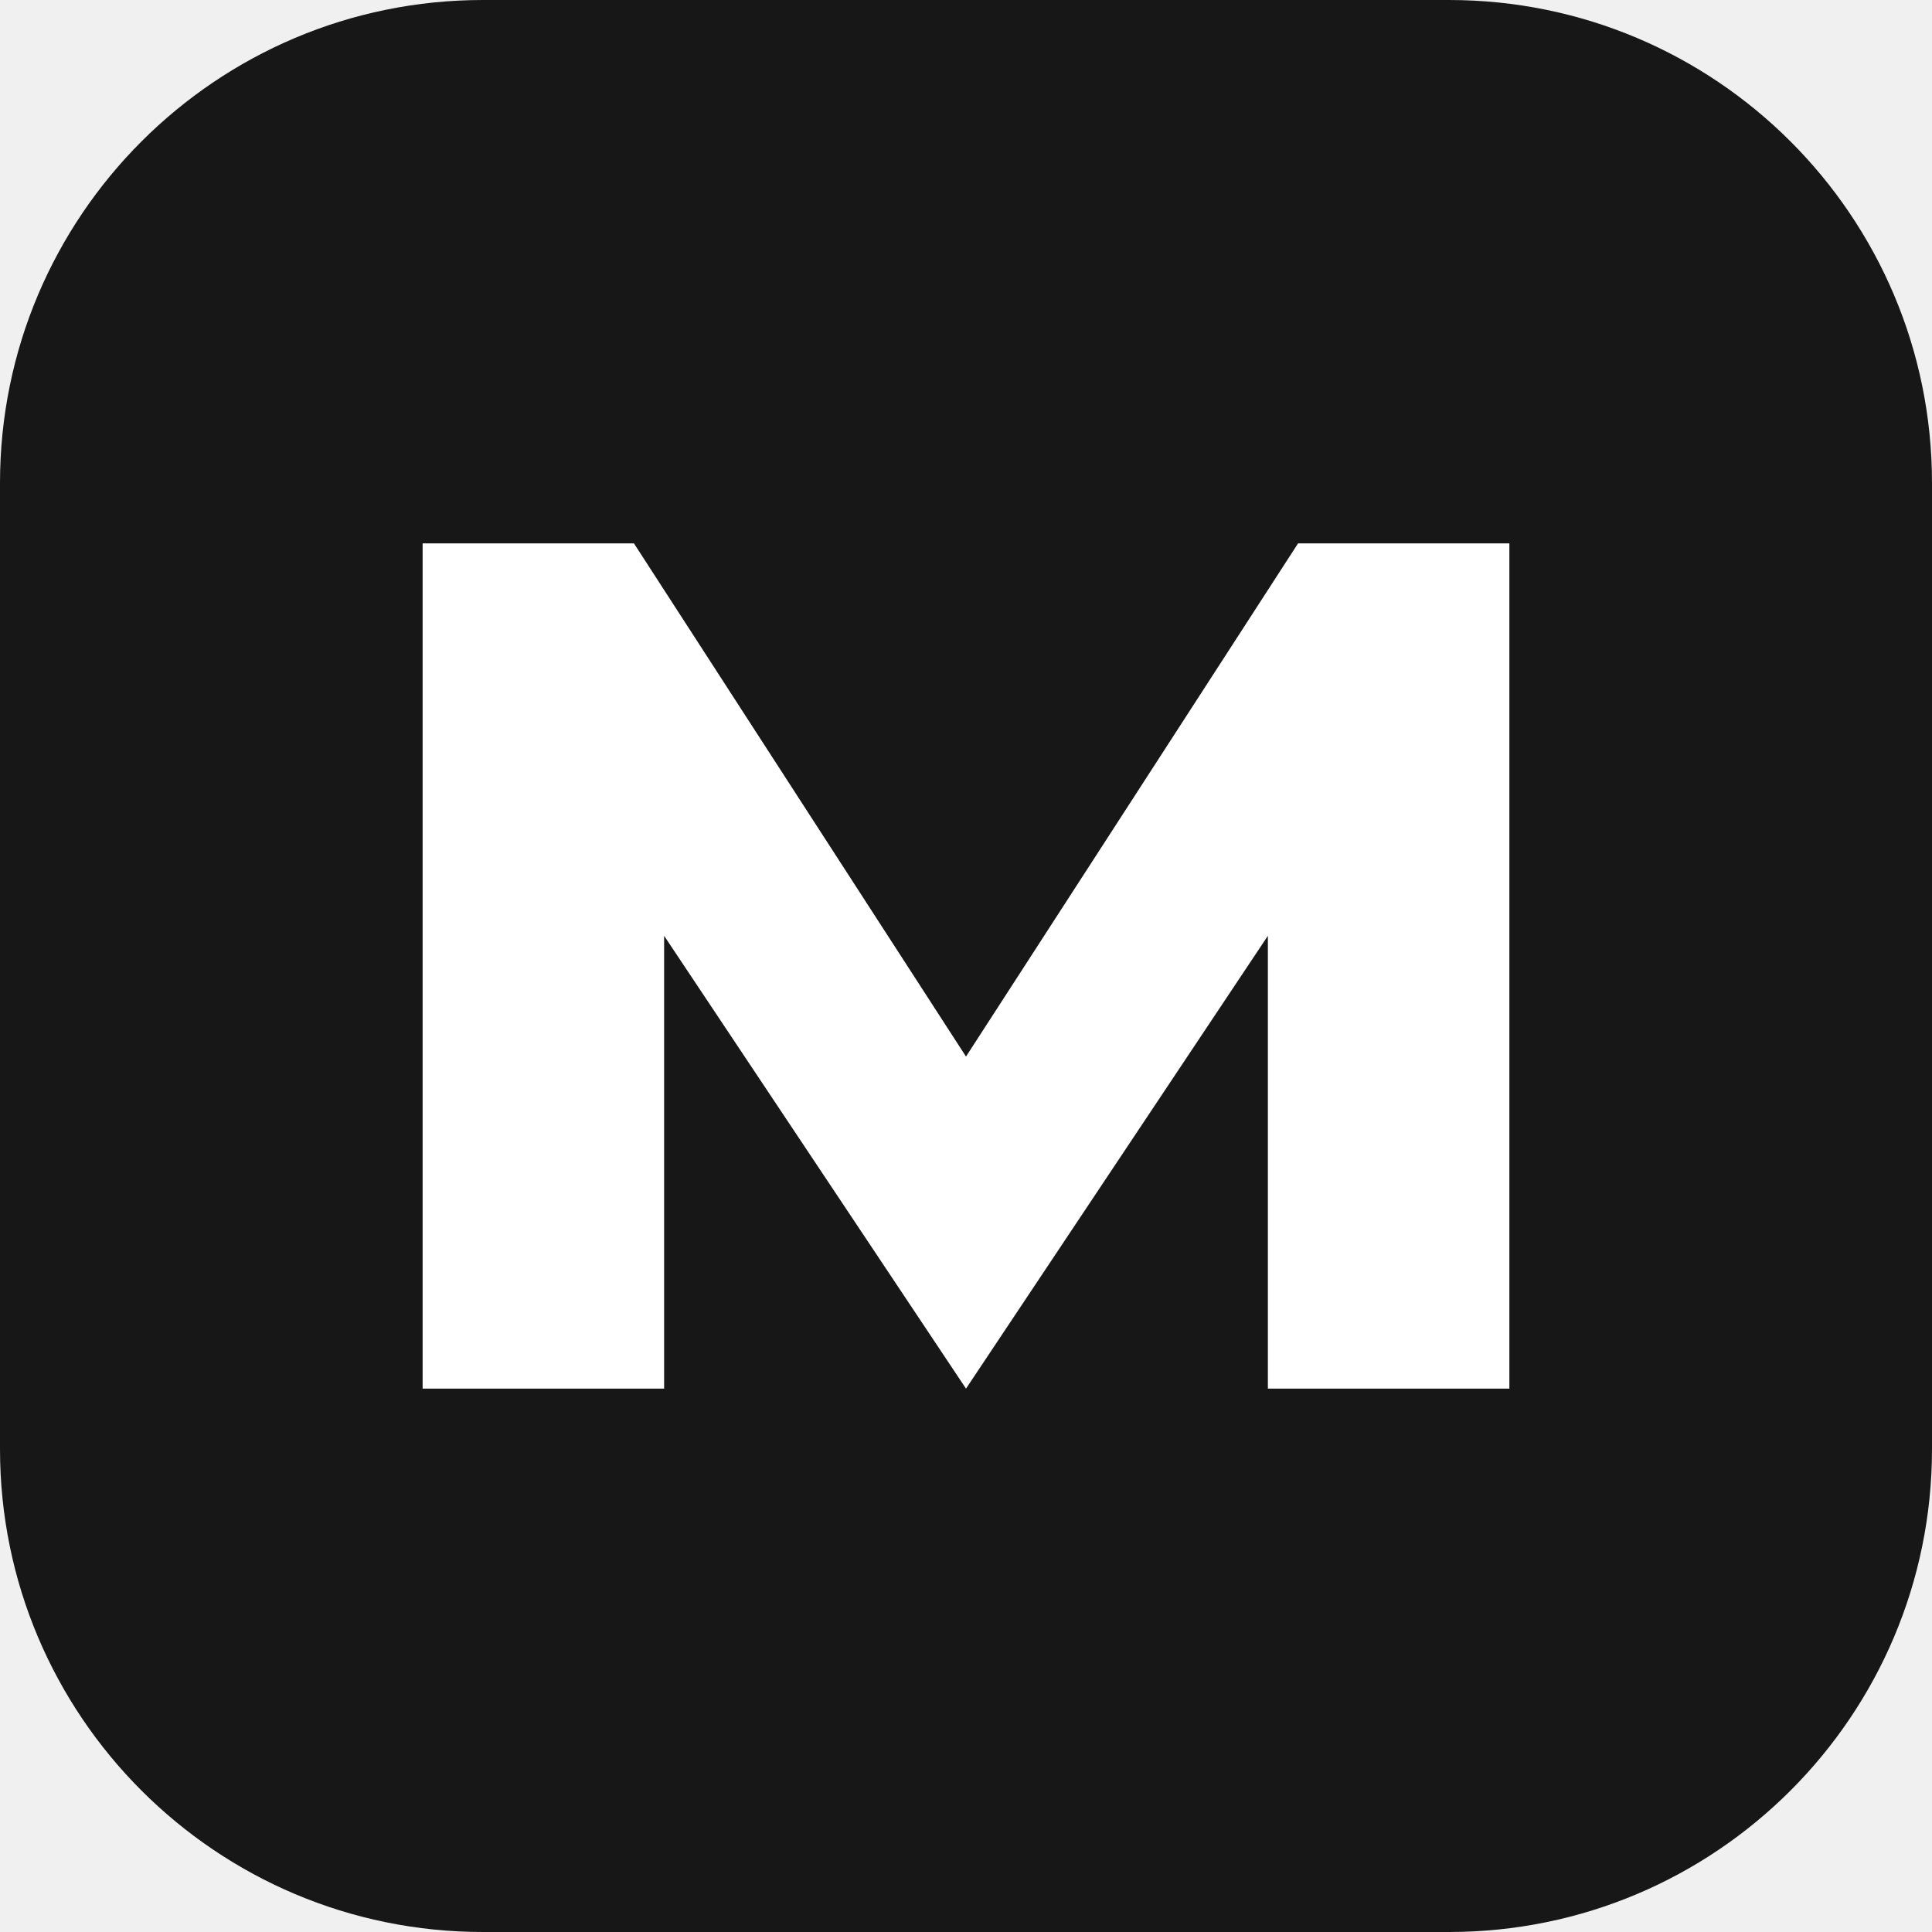
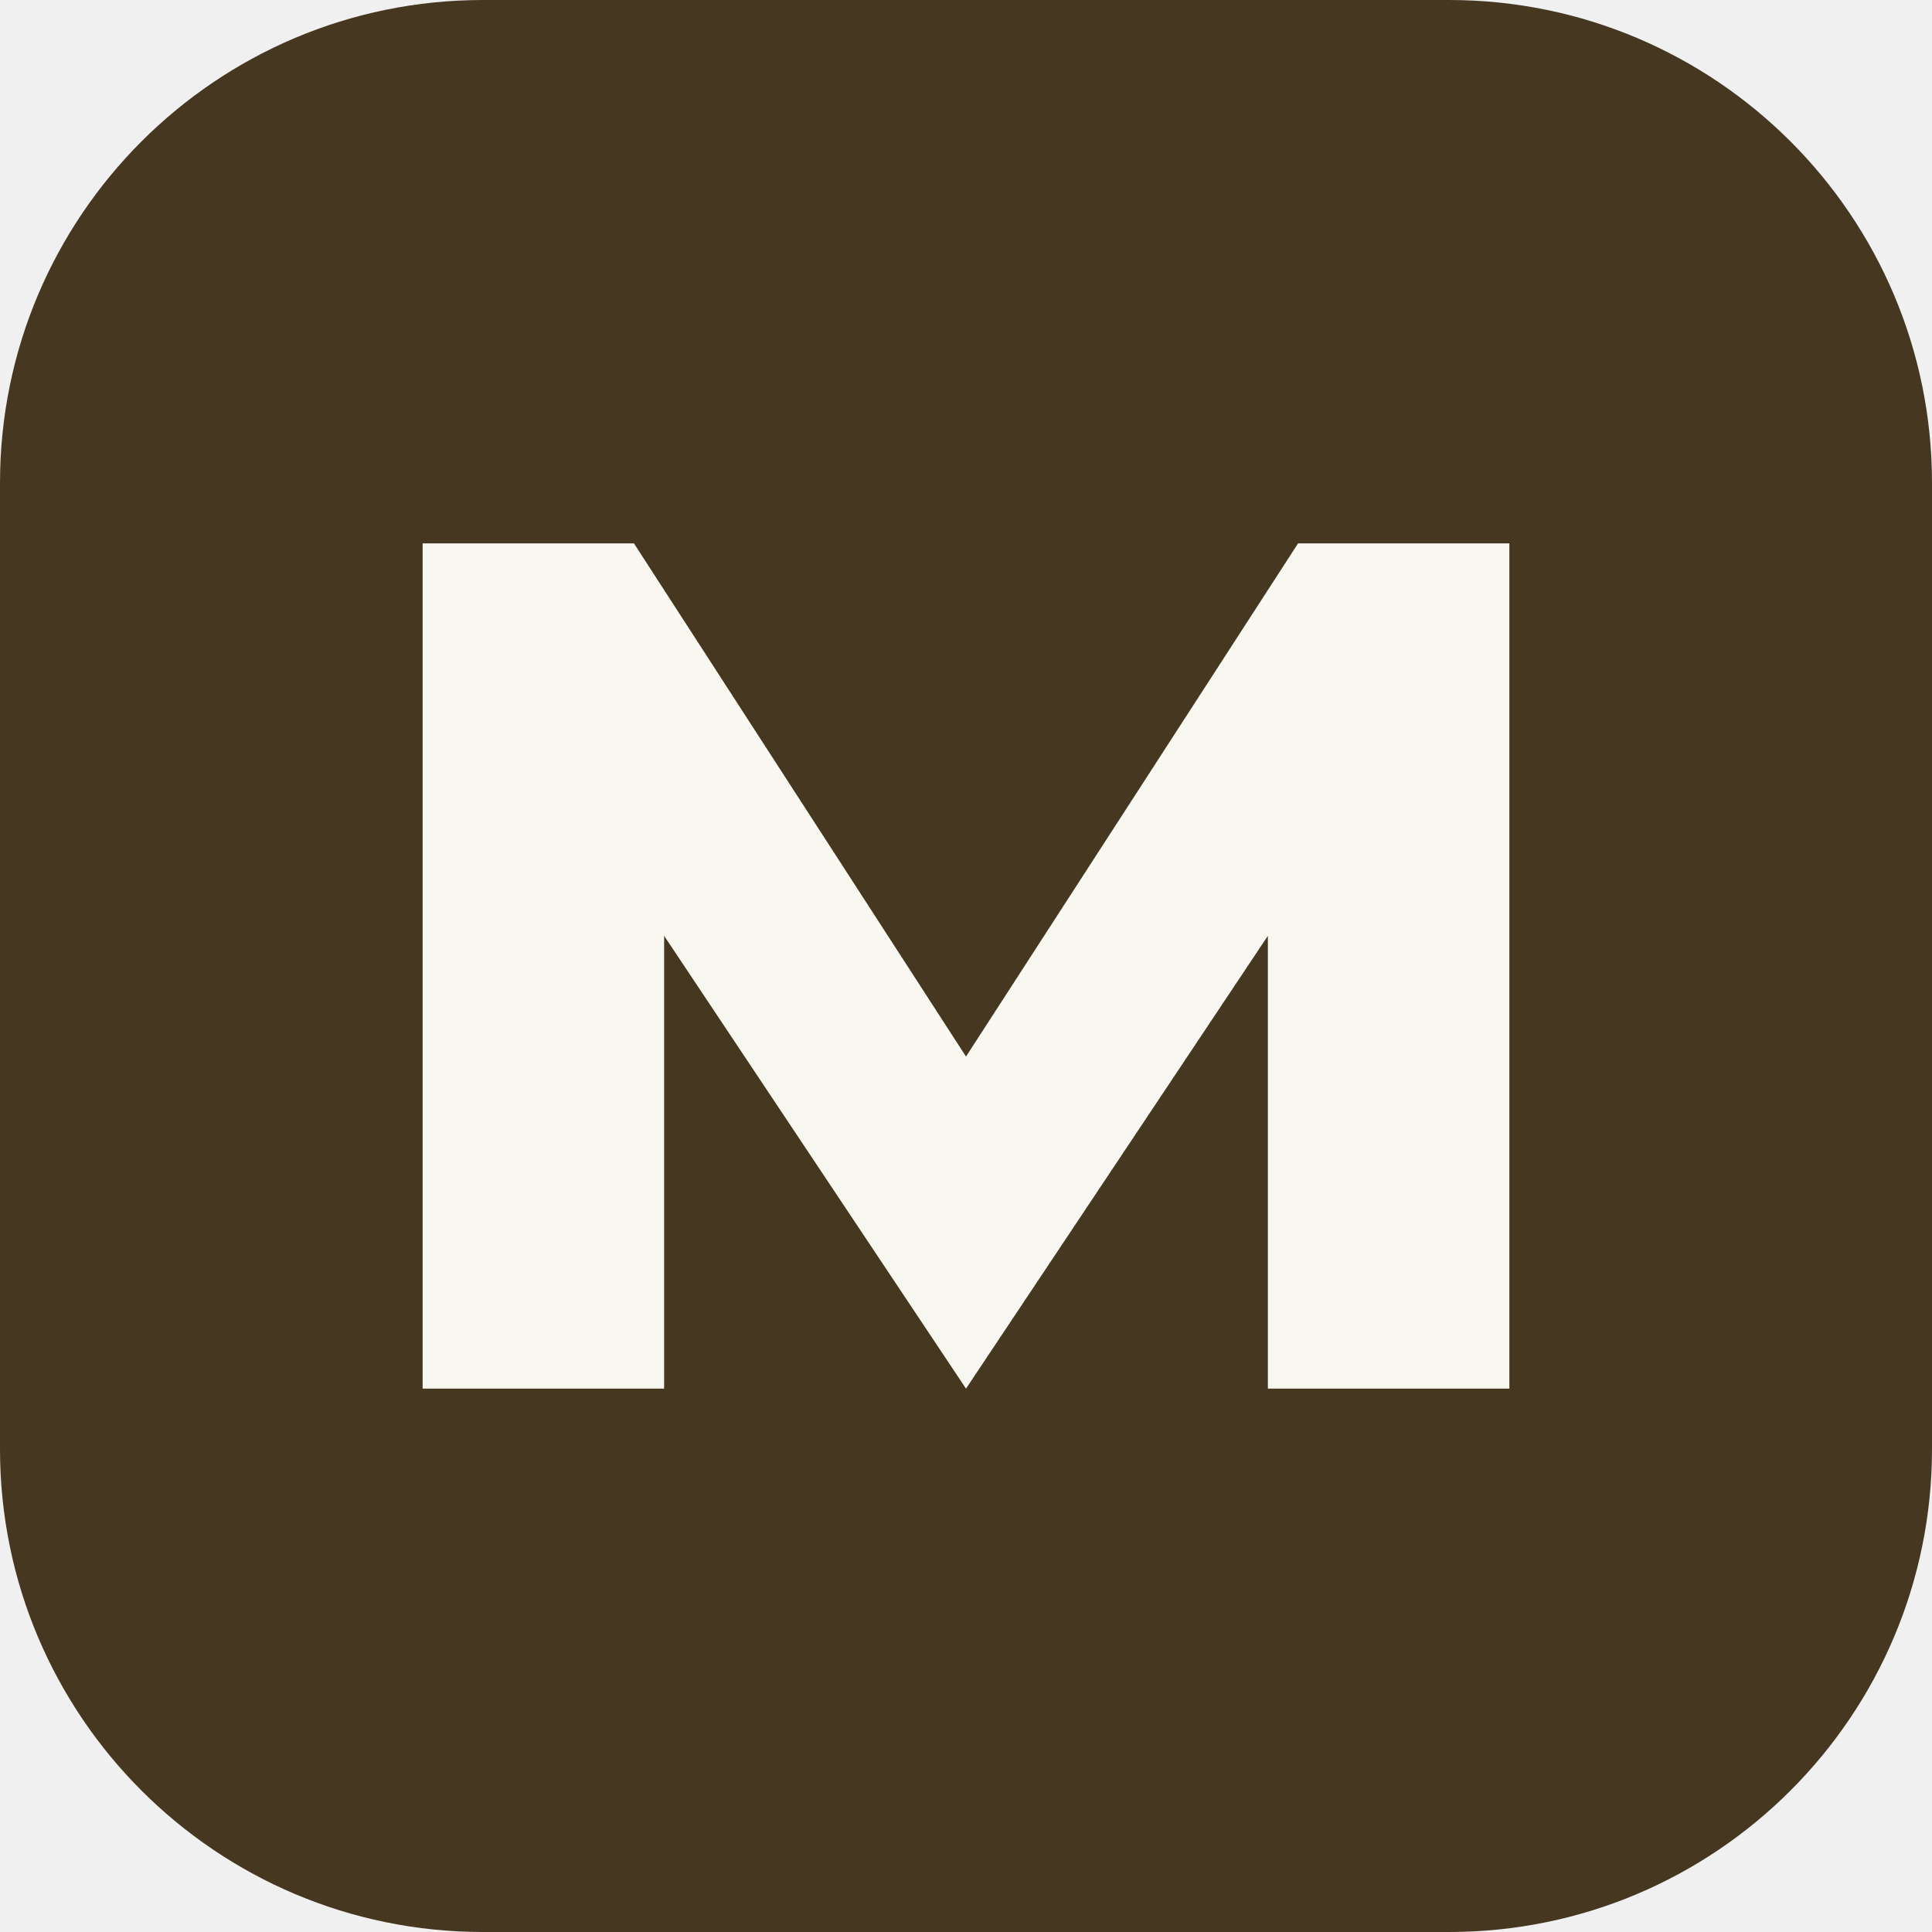
<svg xmlns="http://www.w3.org/2000/svg" viewBox="0 0 64 64">
-   <rect width="64" height="64" rx="16" fill="#171717" />
-   <path d="M14 46V18h7l11 17 11-17h7v28h-8V31L32 46 22 31v15z" fill="#fff" />
+   <rect width="64" height="64" rx="16" fill="#463721" />
+   <path d="M14 46V18h7l11 17 11-17h7v28h-8V31L32 46 22 31v15z" fill="#f8f8f0" />
</svg>
